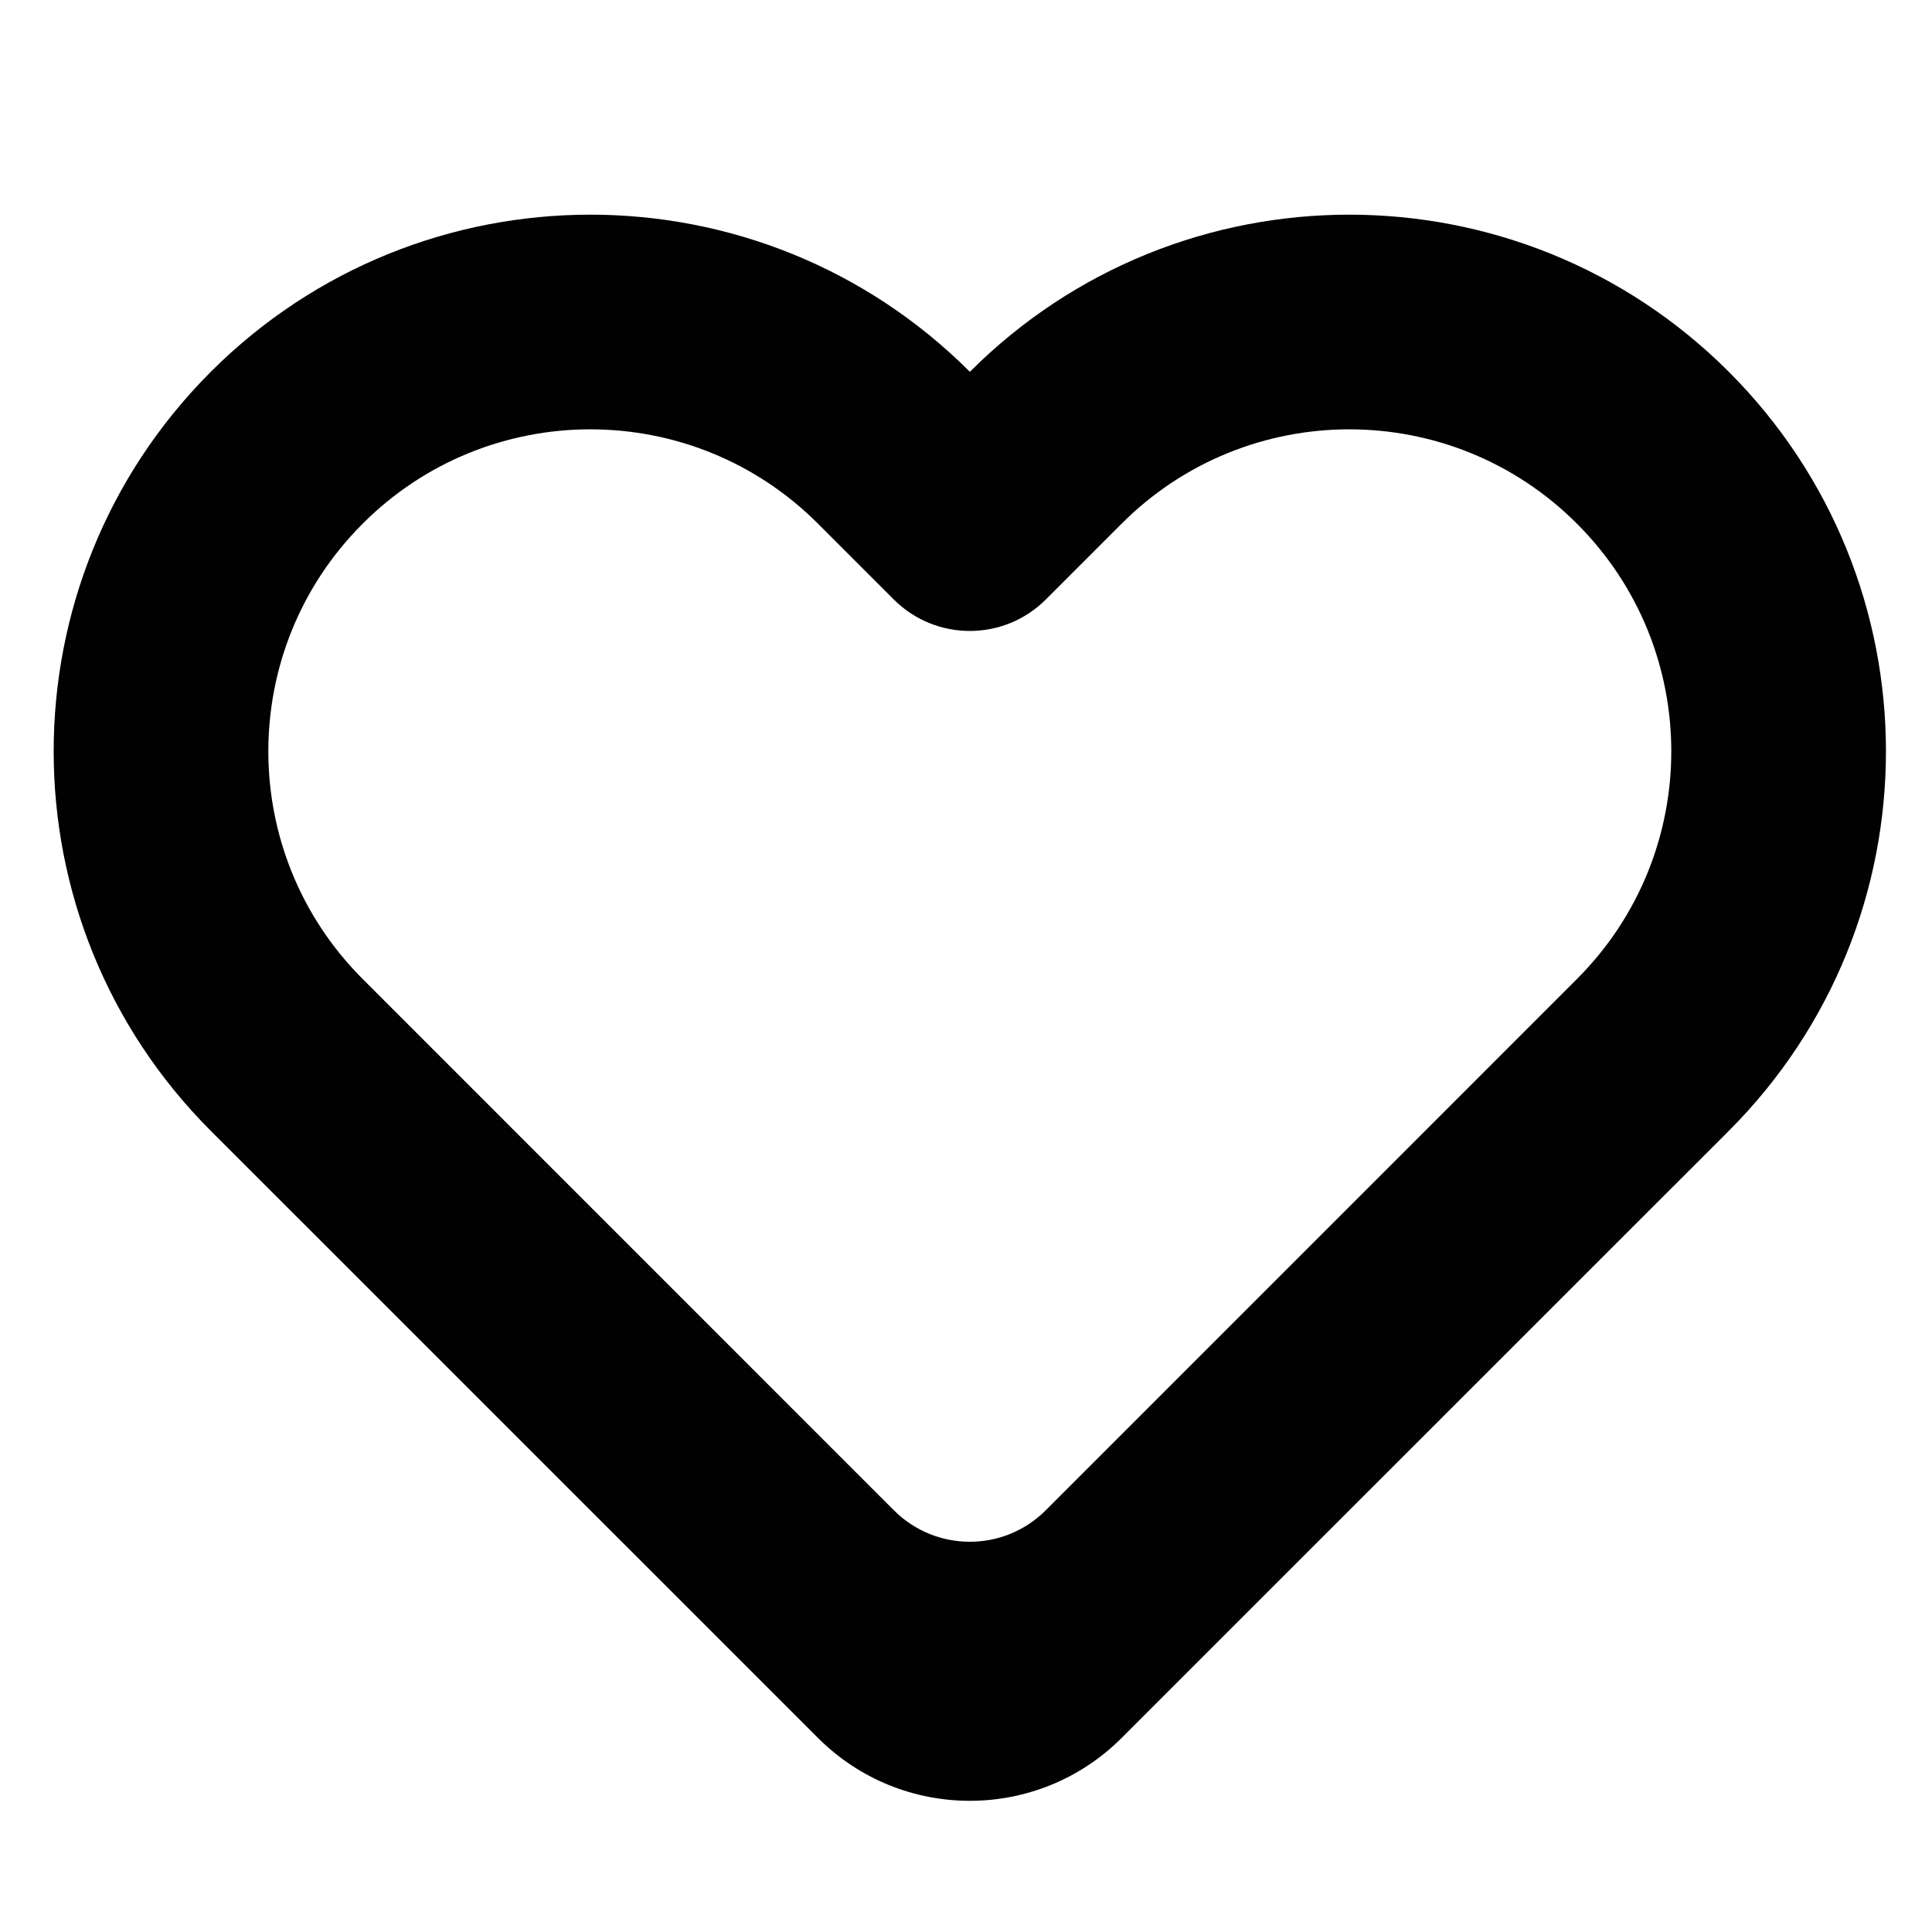
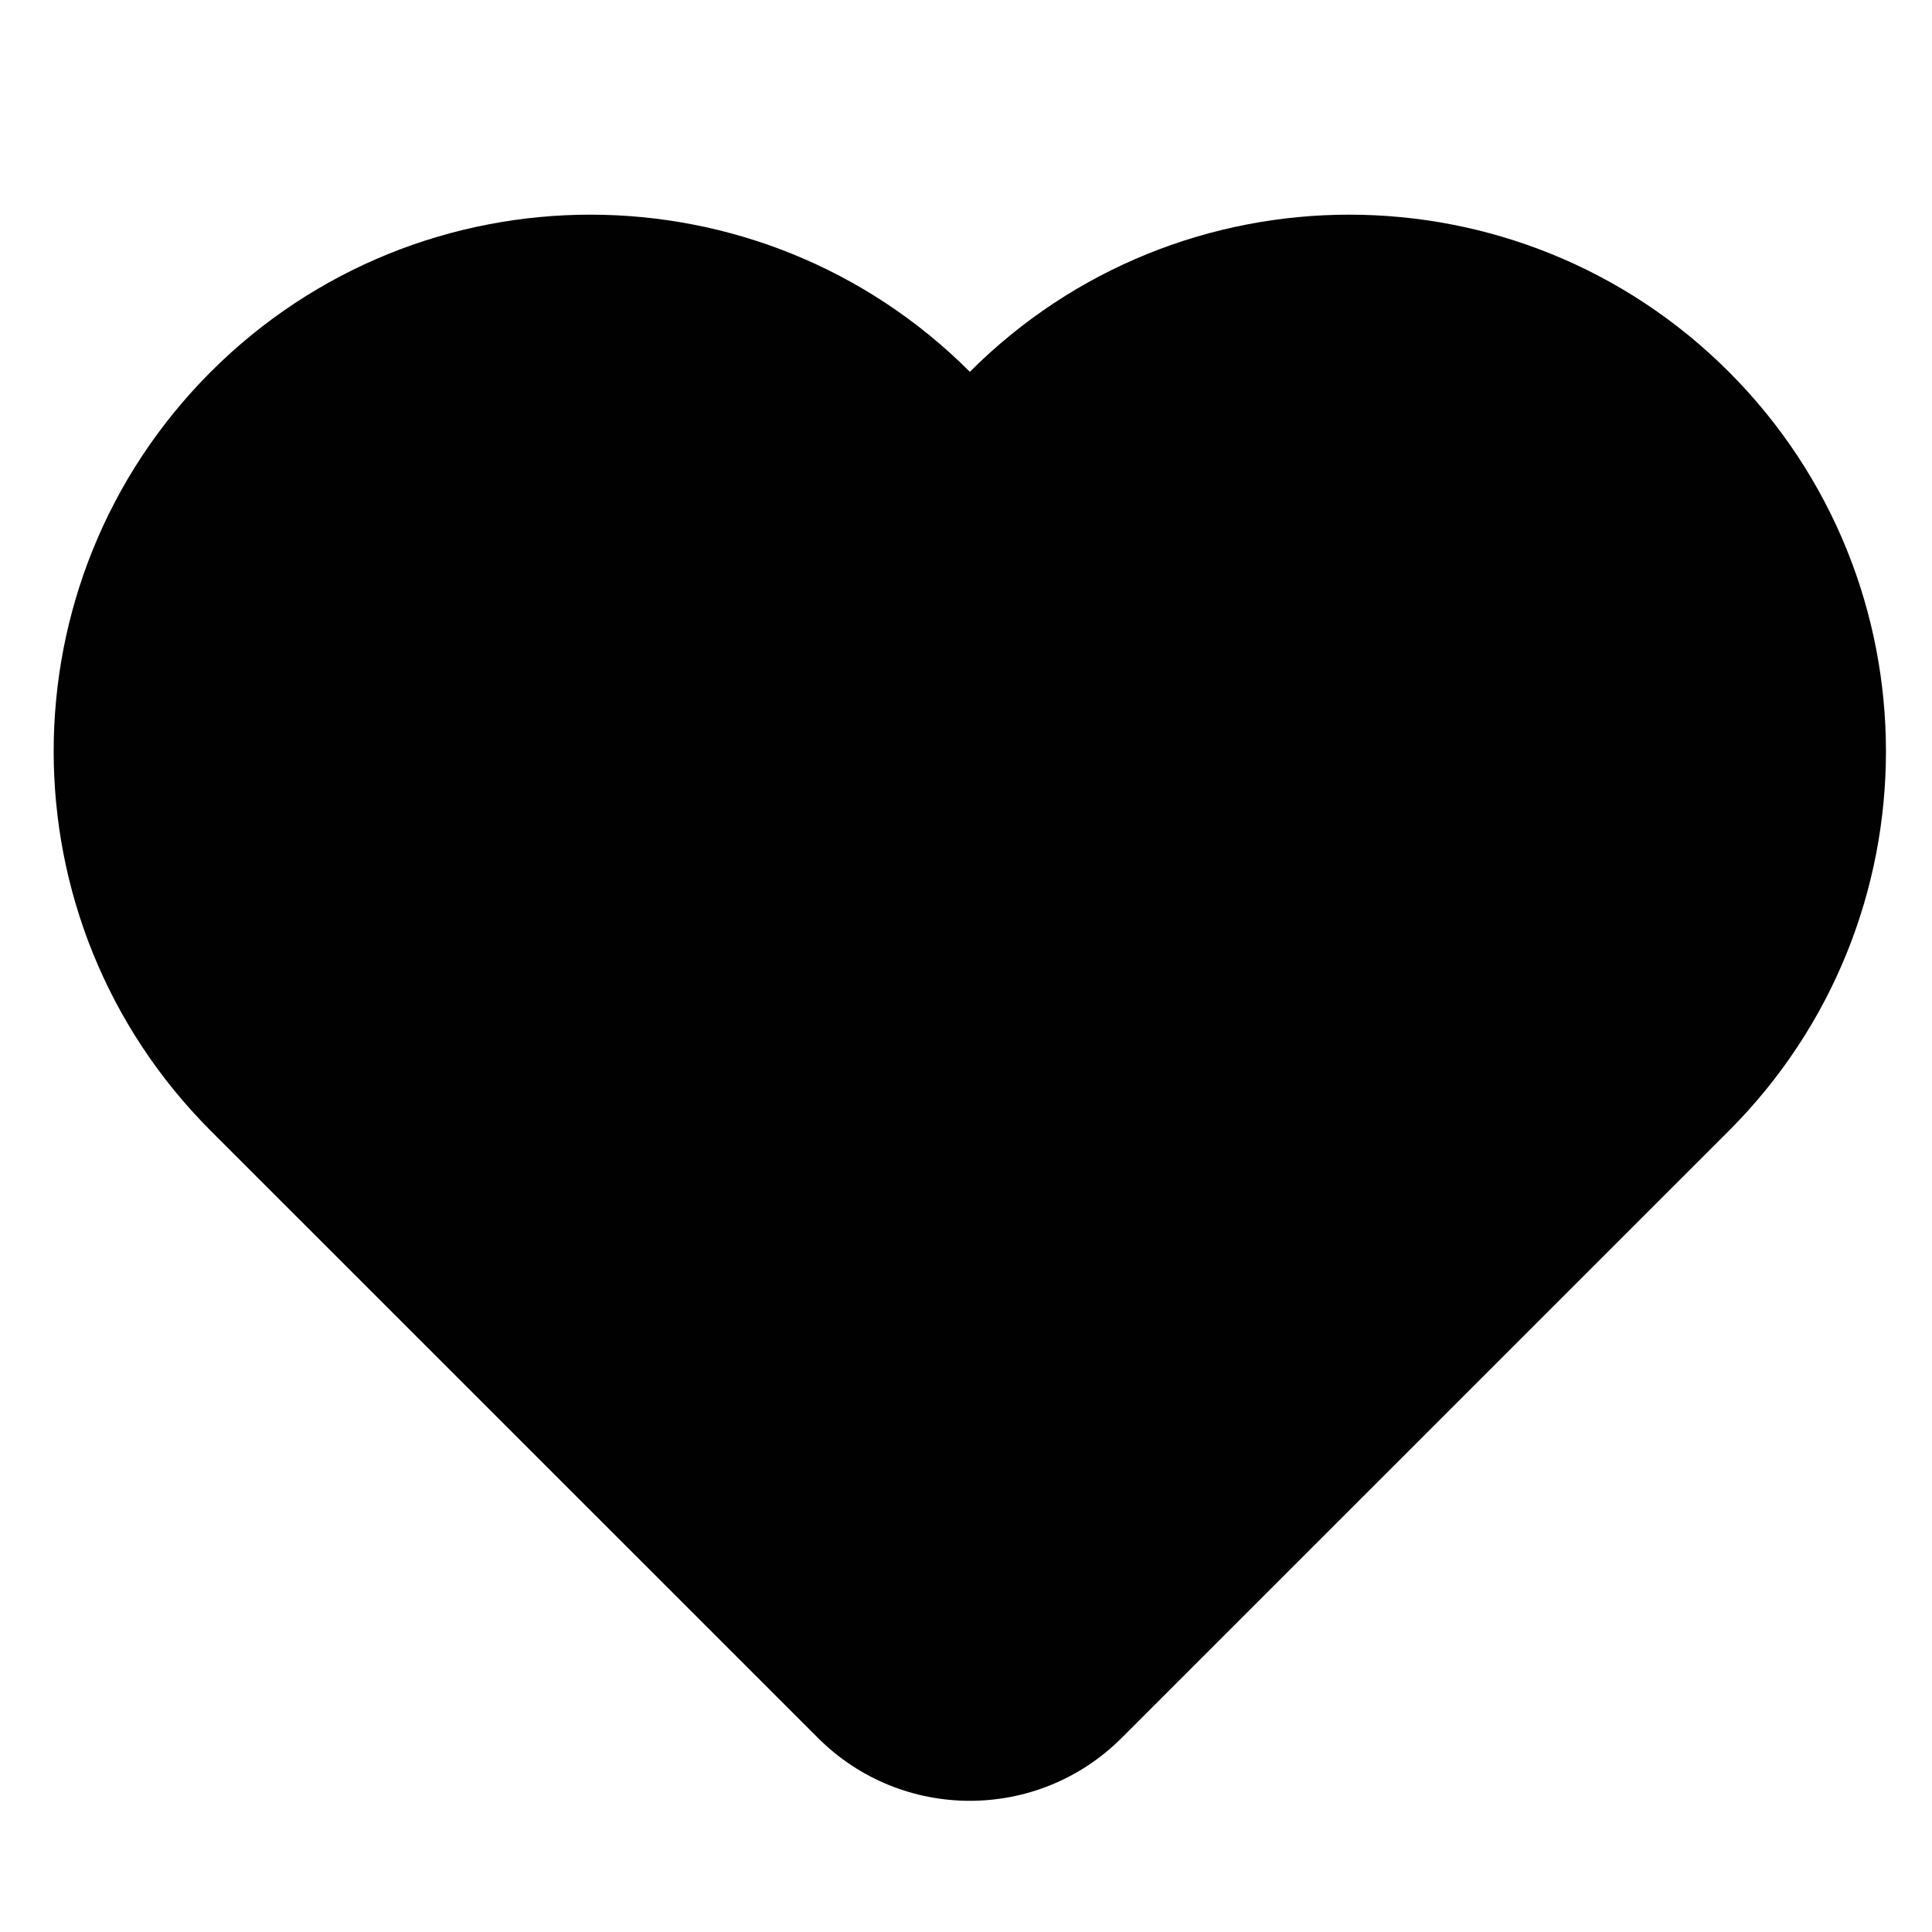
<svg xmlns="http://www.w3.org/2000/svg" width="18px" height="18px" viewBox="0 0 18 18" version="1.1">
  <defs />
  <g id="Symbols" stroke="none" stroke-width="1" fill="none" fill-rule="evenodd">
    <g id="love" fill="#010101">
-       <path d="M16.107,10.536 L10.45,16.192 C9.669,16.973 8.402,16.973 7.621,16.192 L1.964,10.536 C0.012,8.583 0.012,5.417 1.964,3.464 C3.917,1.512 7.083,1.512 9.036,3.464 C10.988,1.512 14.154,1.512 16.107,3.464 C18.059,5.417 18.059,8.583 16.107,10.536 Z M10.45,4.879 L9.743,5.586 C9.352,5.976 8.719,5.976 8.328,5.586 L7.621,4.879 C6.45,3.707 4.55,3.707 3.379,4.879 C2.207,6.05 2.207,7.95 3.379,9.121 L8.328,14.071 C8.719,14.462 9.352,14.462 9.743,14.071 L14.692,9.121 C15.864,7.95 15.864,6.05 14.692,4.879 C13.521,3.707 11.621,3.707 10.45,4.879 Z" id="Combined-Shape" />
+       <path d="M16.107,10.536 L10.45,16.192 C9.669,16.973 8.402,16.973 7.621,16.192 L1.964,10.536 C0.012,8.583 0.012,5.417 1.964,3.464 C3.917,1.512 7.083,1.512 9.036,3.464 C10.988,1.512 14.154,1.512 16.107,3.464 C18.059,5.417 18.059,8.583 16.107,10.536 Z" id="Combined-Shape" />
    </g>
  </g>
</svg>
